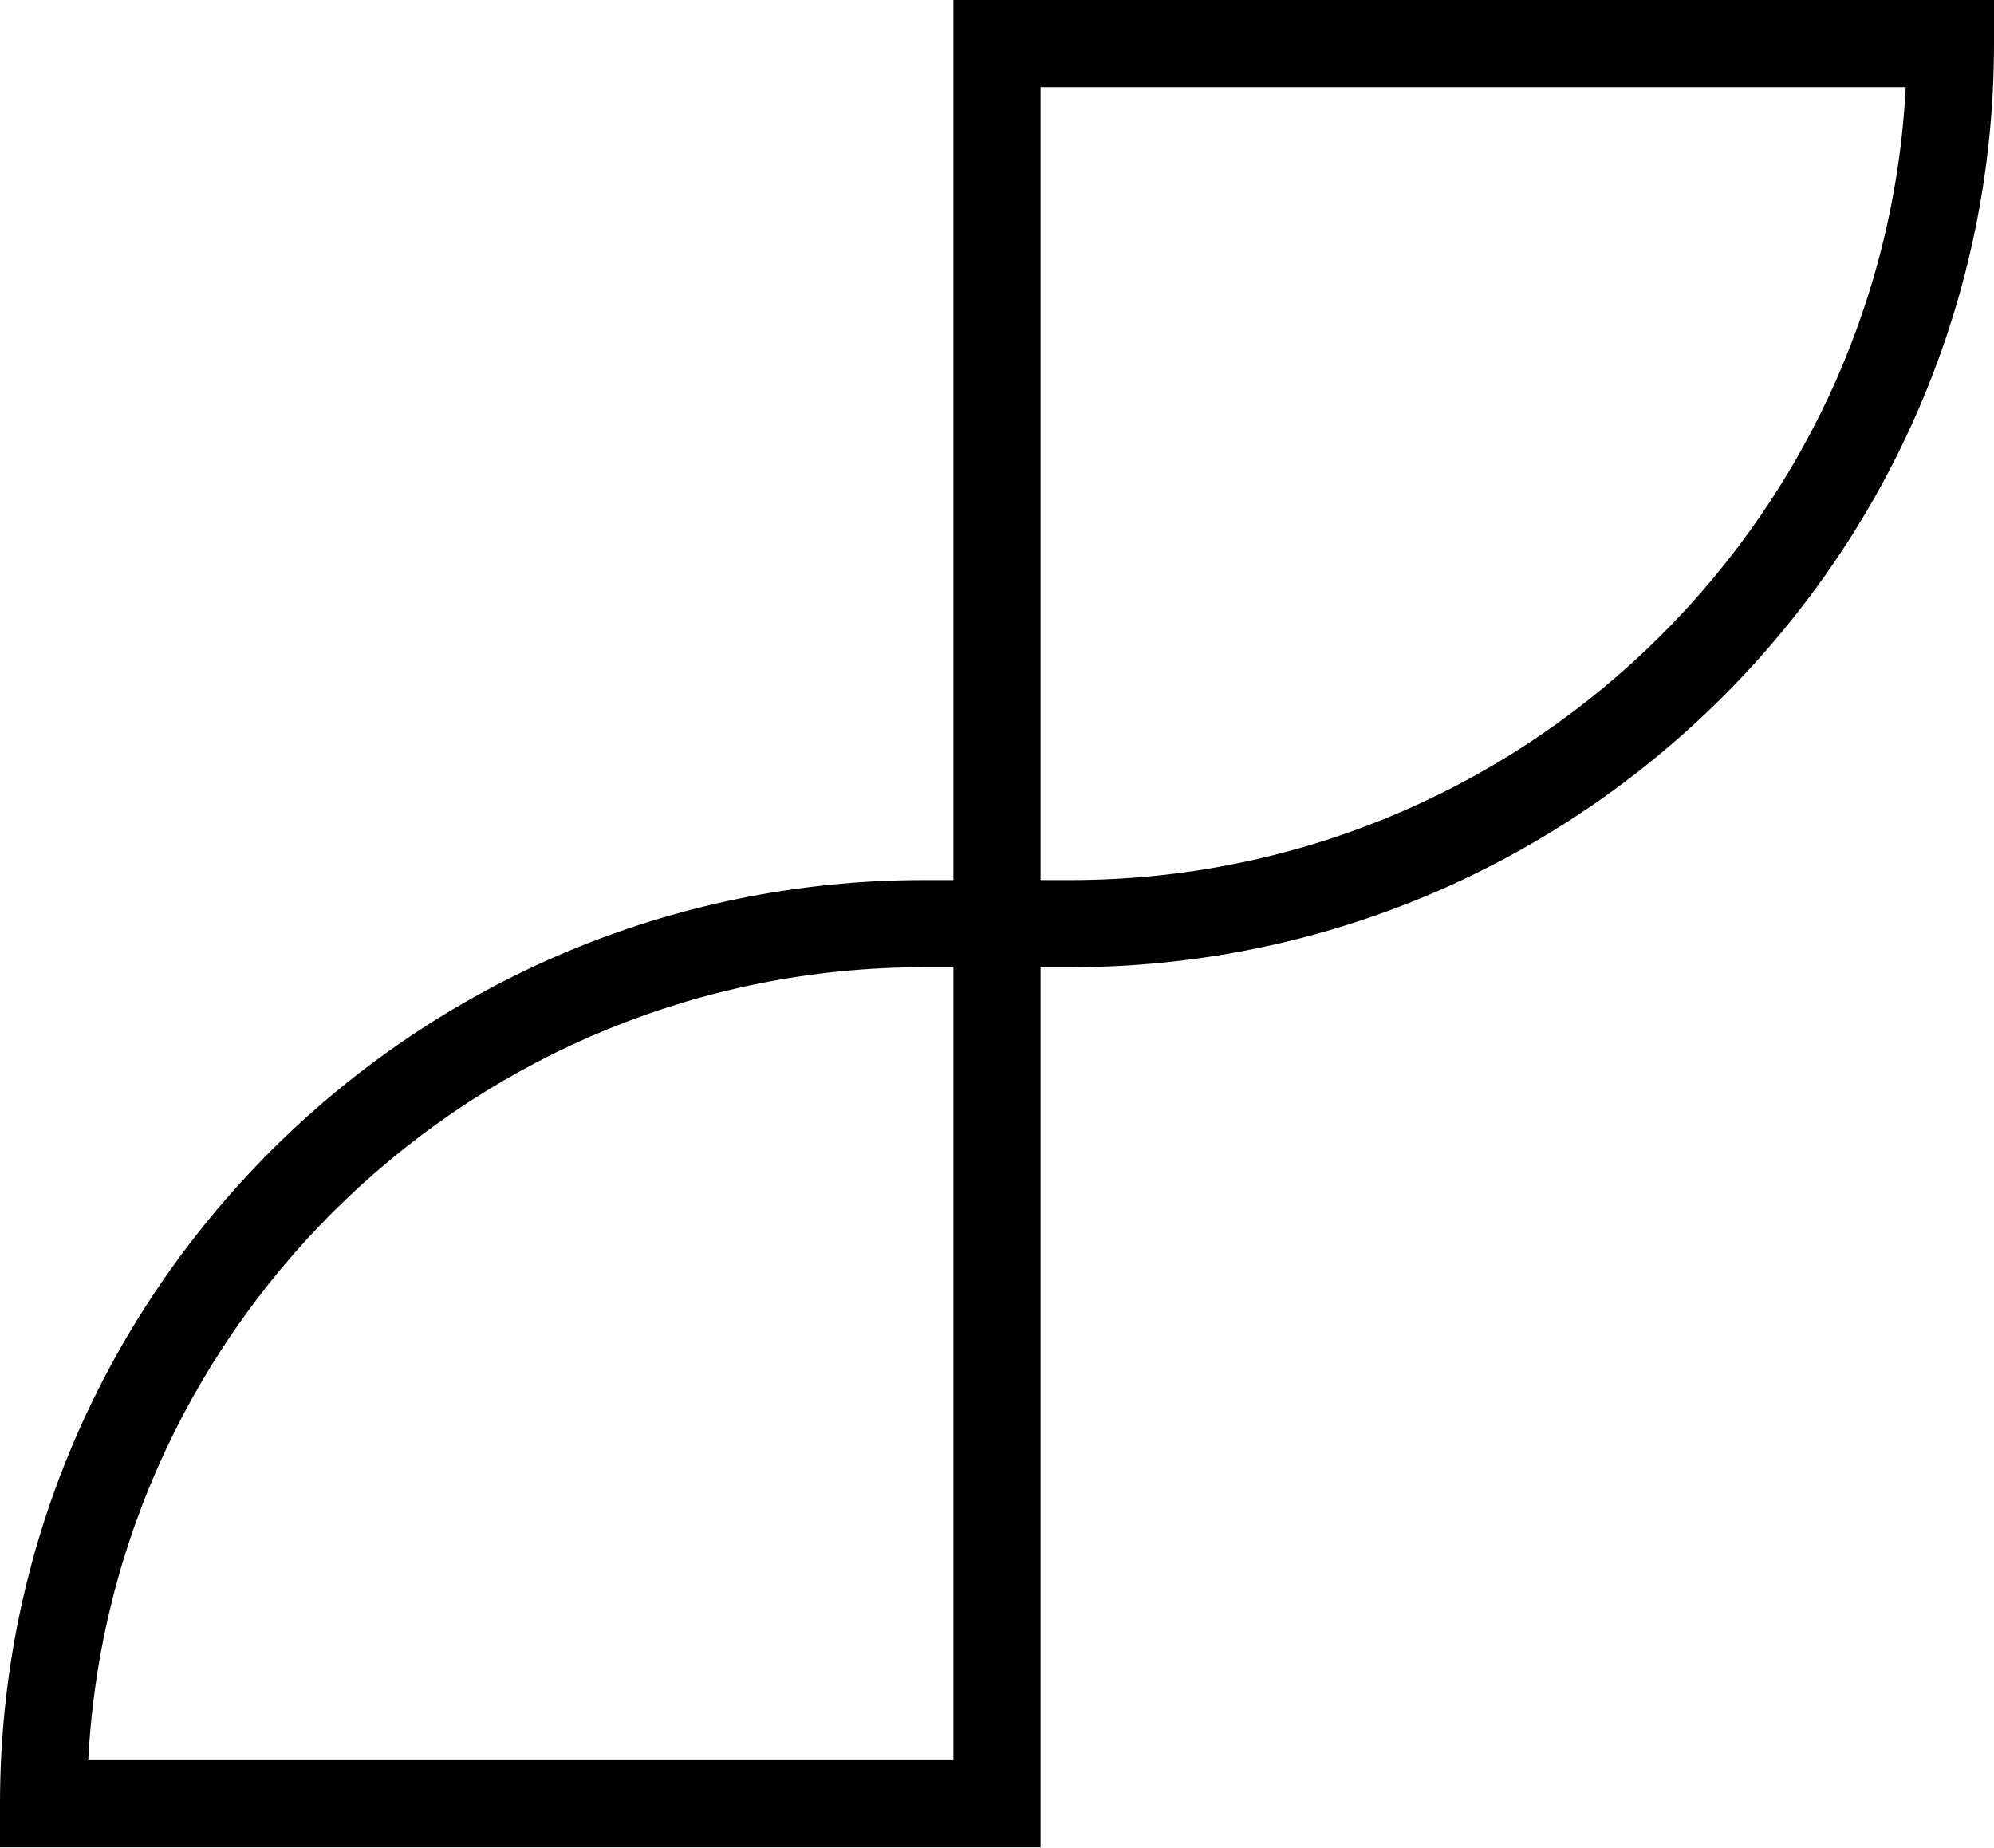
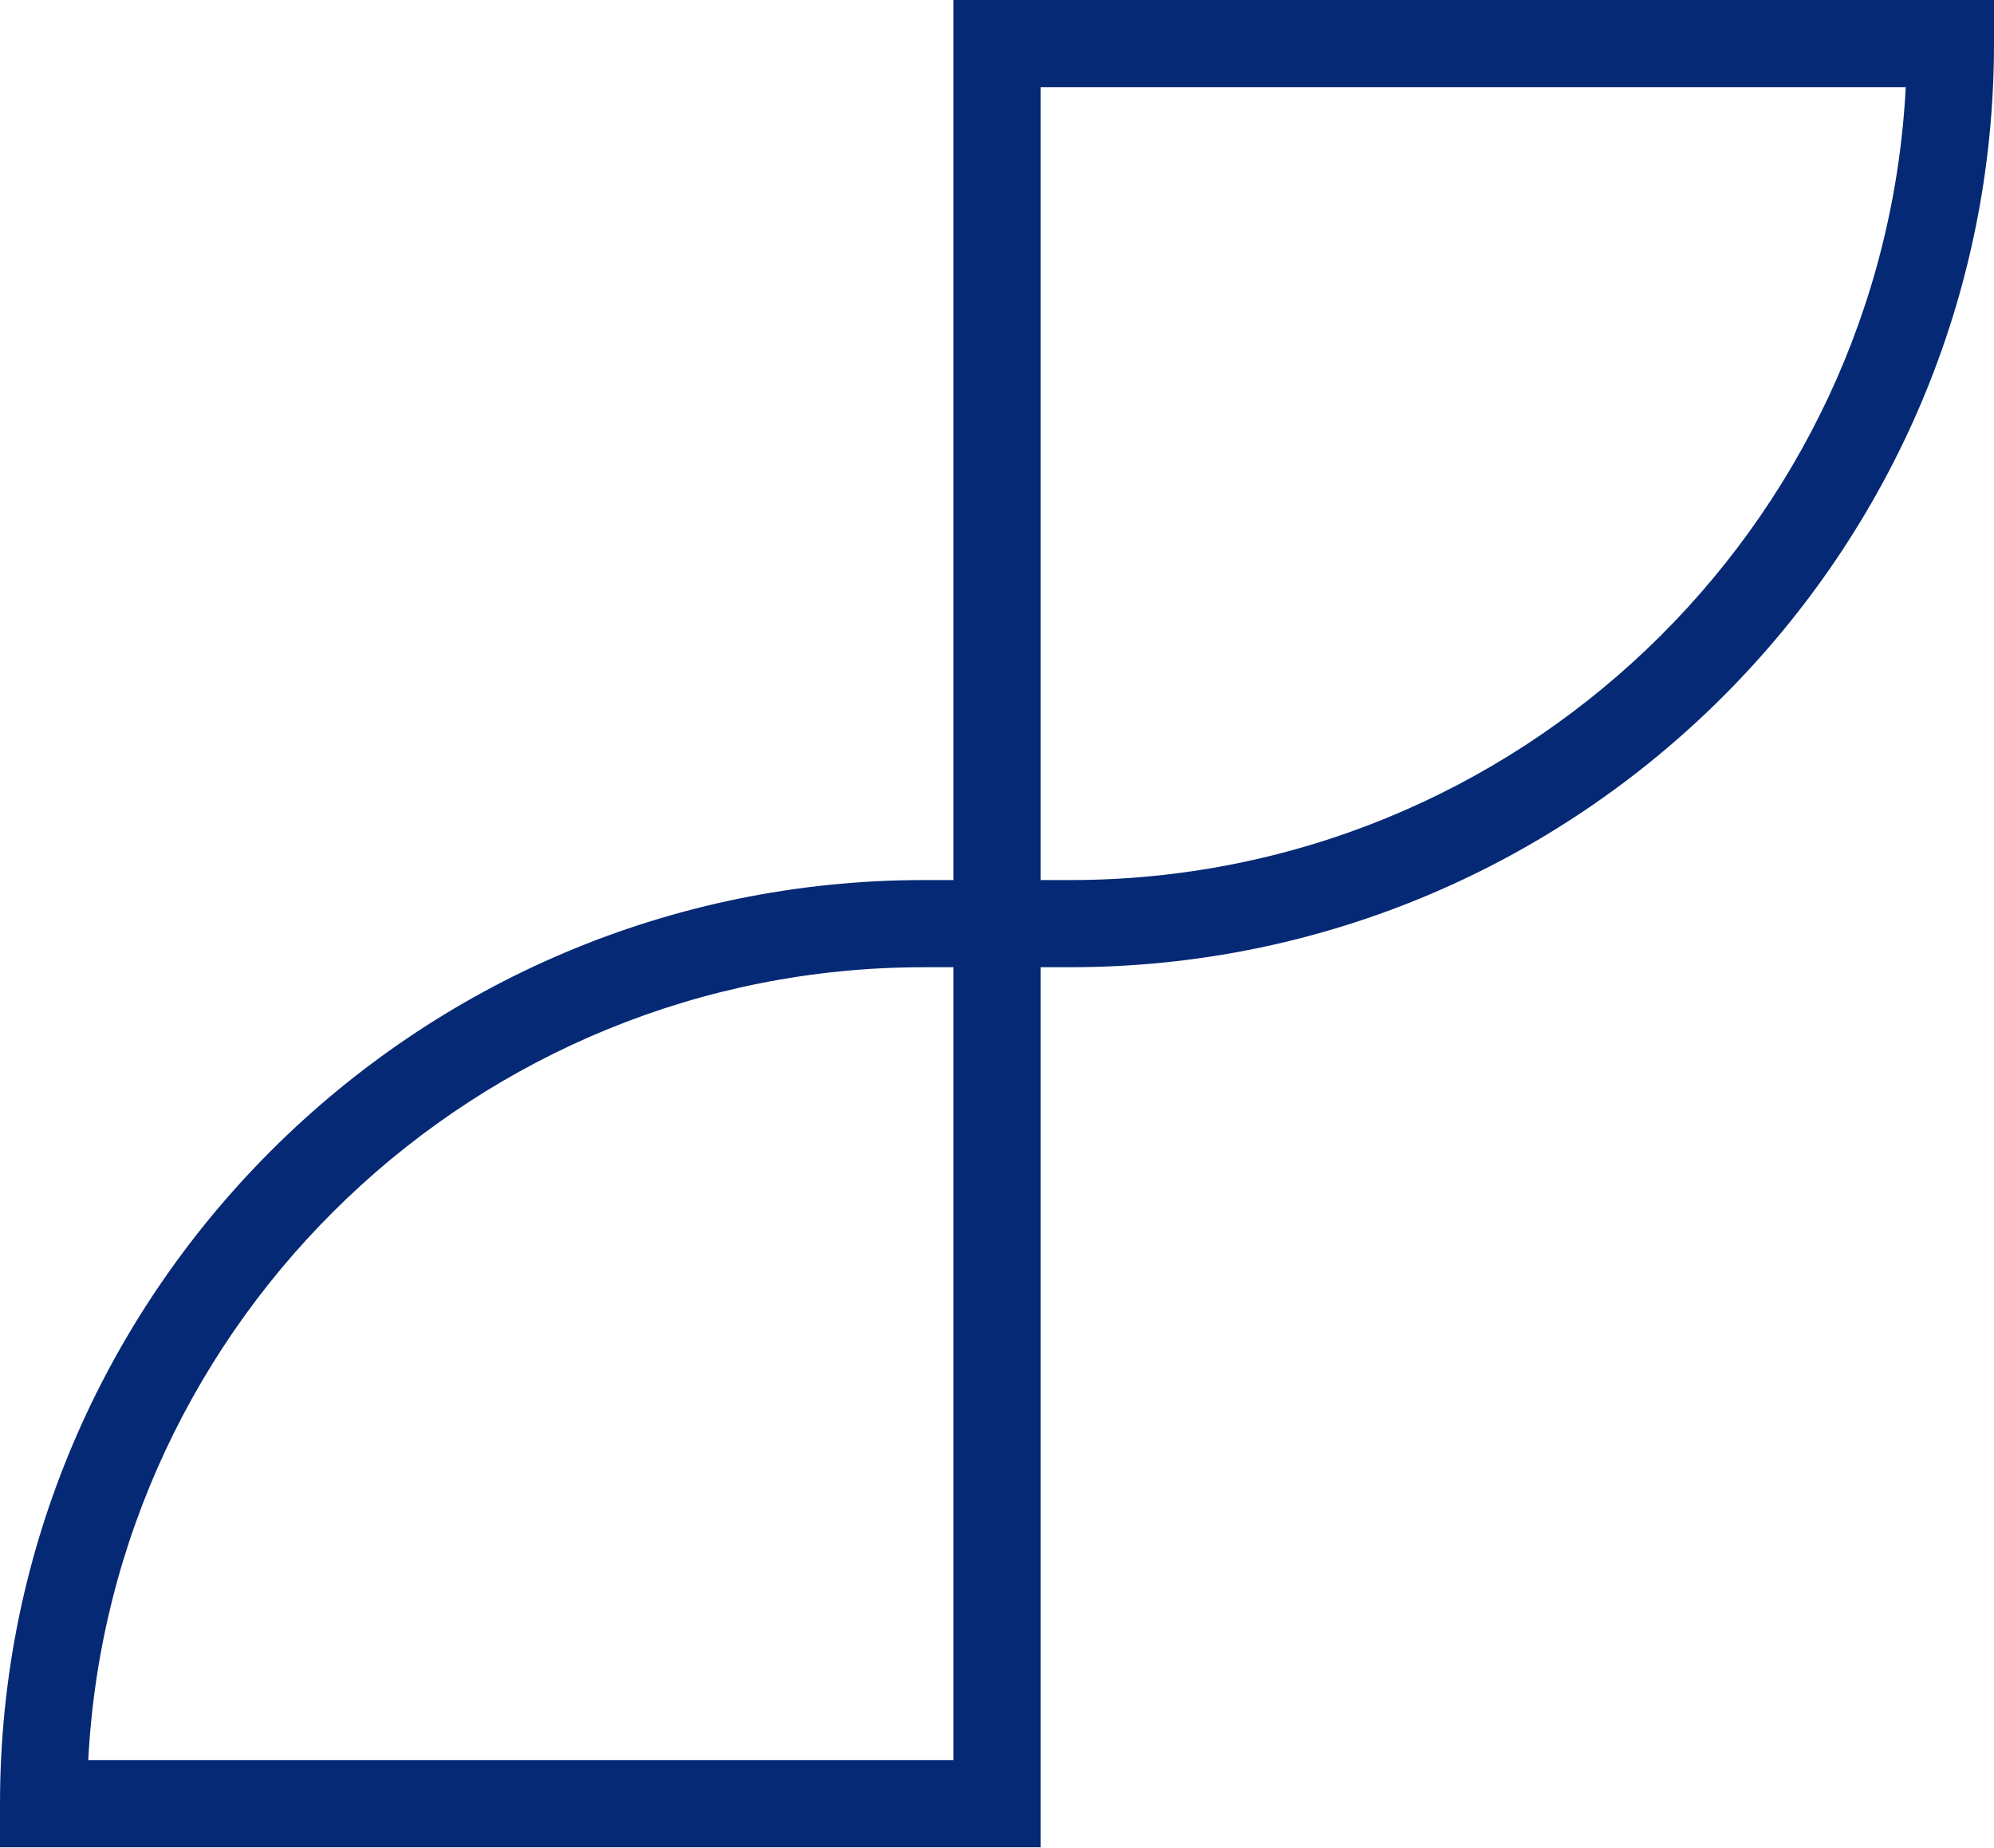
<svg xmlns="http://www.w3.org/2000/svg" viewBox="0 0 1230.19 1139.72">
-   <path d="M660.34,542.96h-18.35V53.77h533.75c-14.05,272.14-239.85,489.19-515.4,489.19M588.22,1085.96H54.45c14.04-272.14,239.85-489.22,515.42-489.22h18.35v489.22ZM588.22,0v542.96h-18.35C255.65,542.96,0,798.62,0,1112.84v26.88h641.99v-542.99h18.35c314.22,0,569.85-255.63,569.85-569.84V0h-641.97Z" fill="currentColor" />
+   <path d="M660.34,542.96h-18.35V53.77h533.75c-14.05,272.14-239.85,489.19-515.4,489.19M588.22,1085.96H54.45c14.04-272.14,239.85-489.22,515.42-489.22h18.35v489.22ZM588.22,0v542.96h-18.35C255.65,542.96,0,798.62,0,1112.84v26.88h641.99v-542.99h18.35c314.22,0,569.85-255.63,569.85-569.84V0h-641.97Z" fill="#052975" />
</svg>
